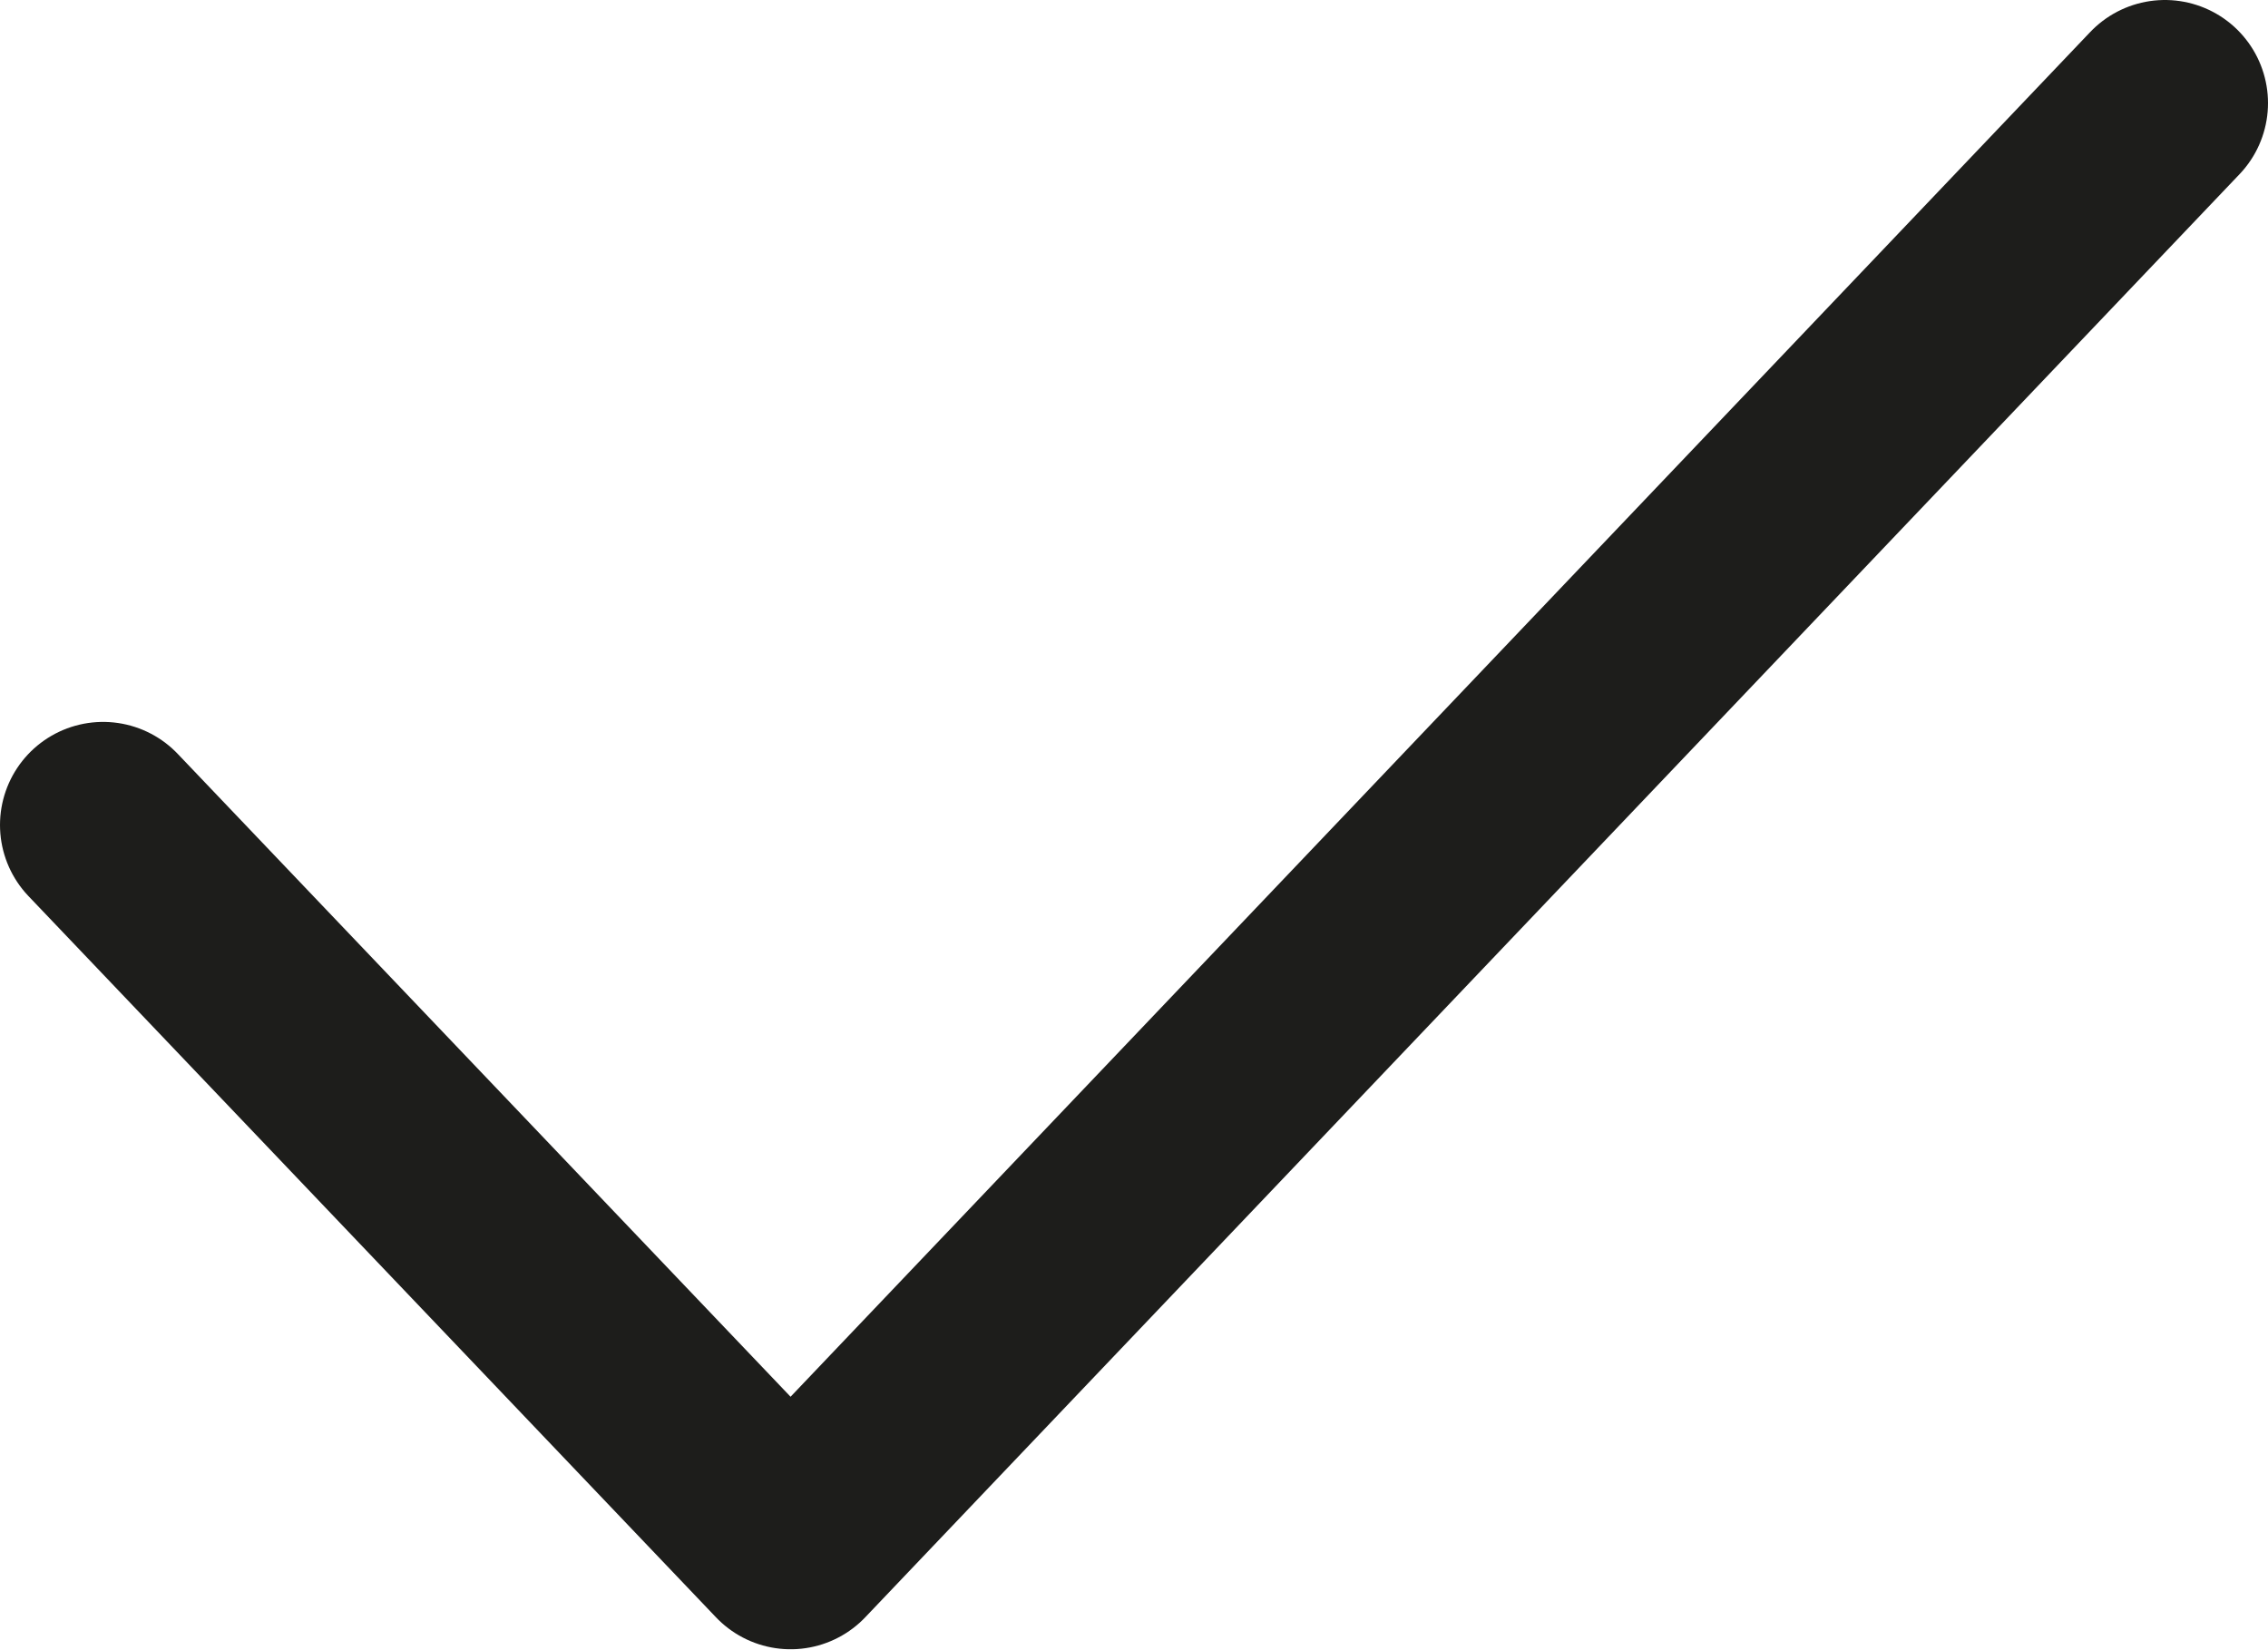
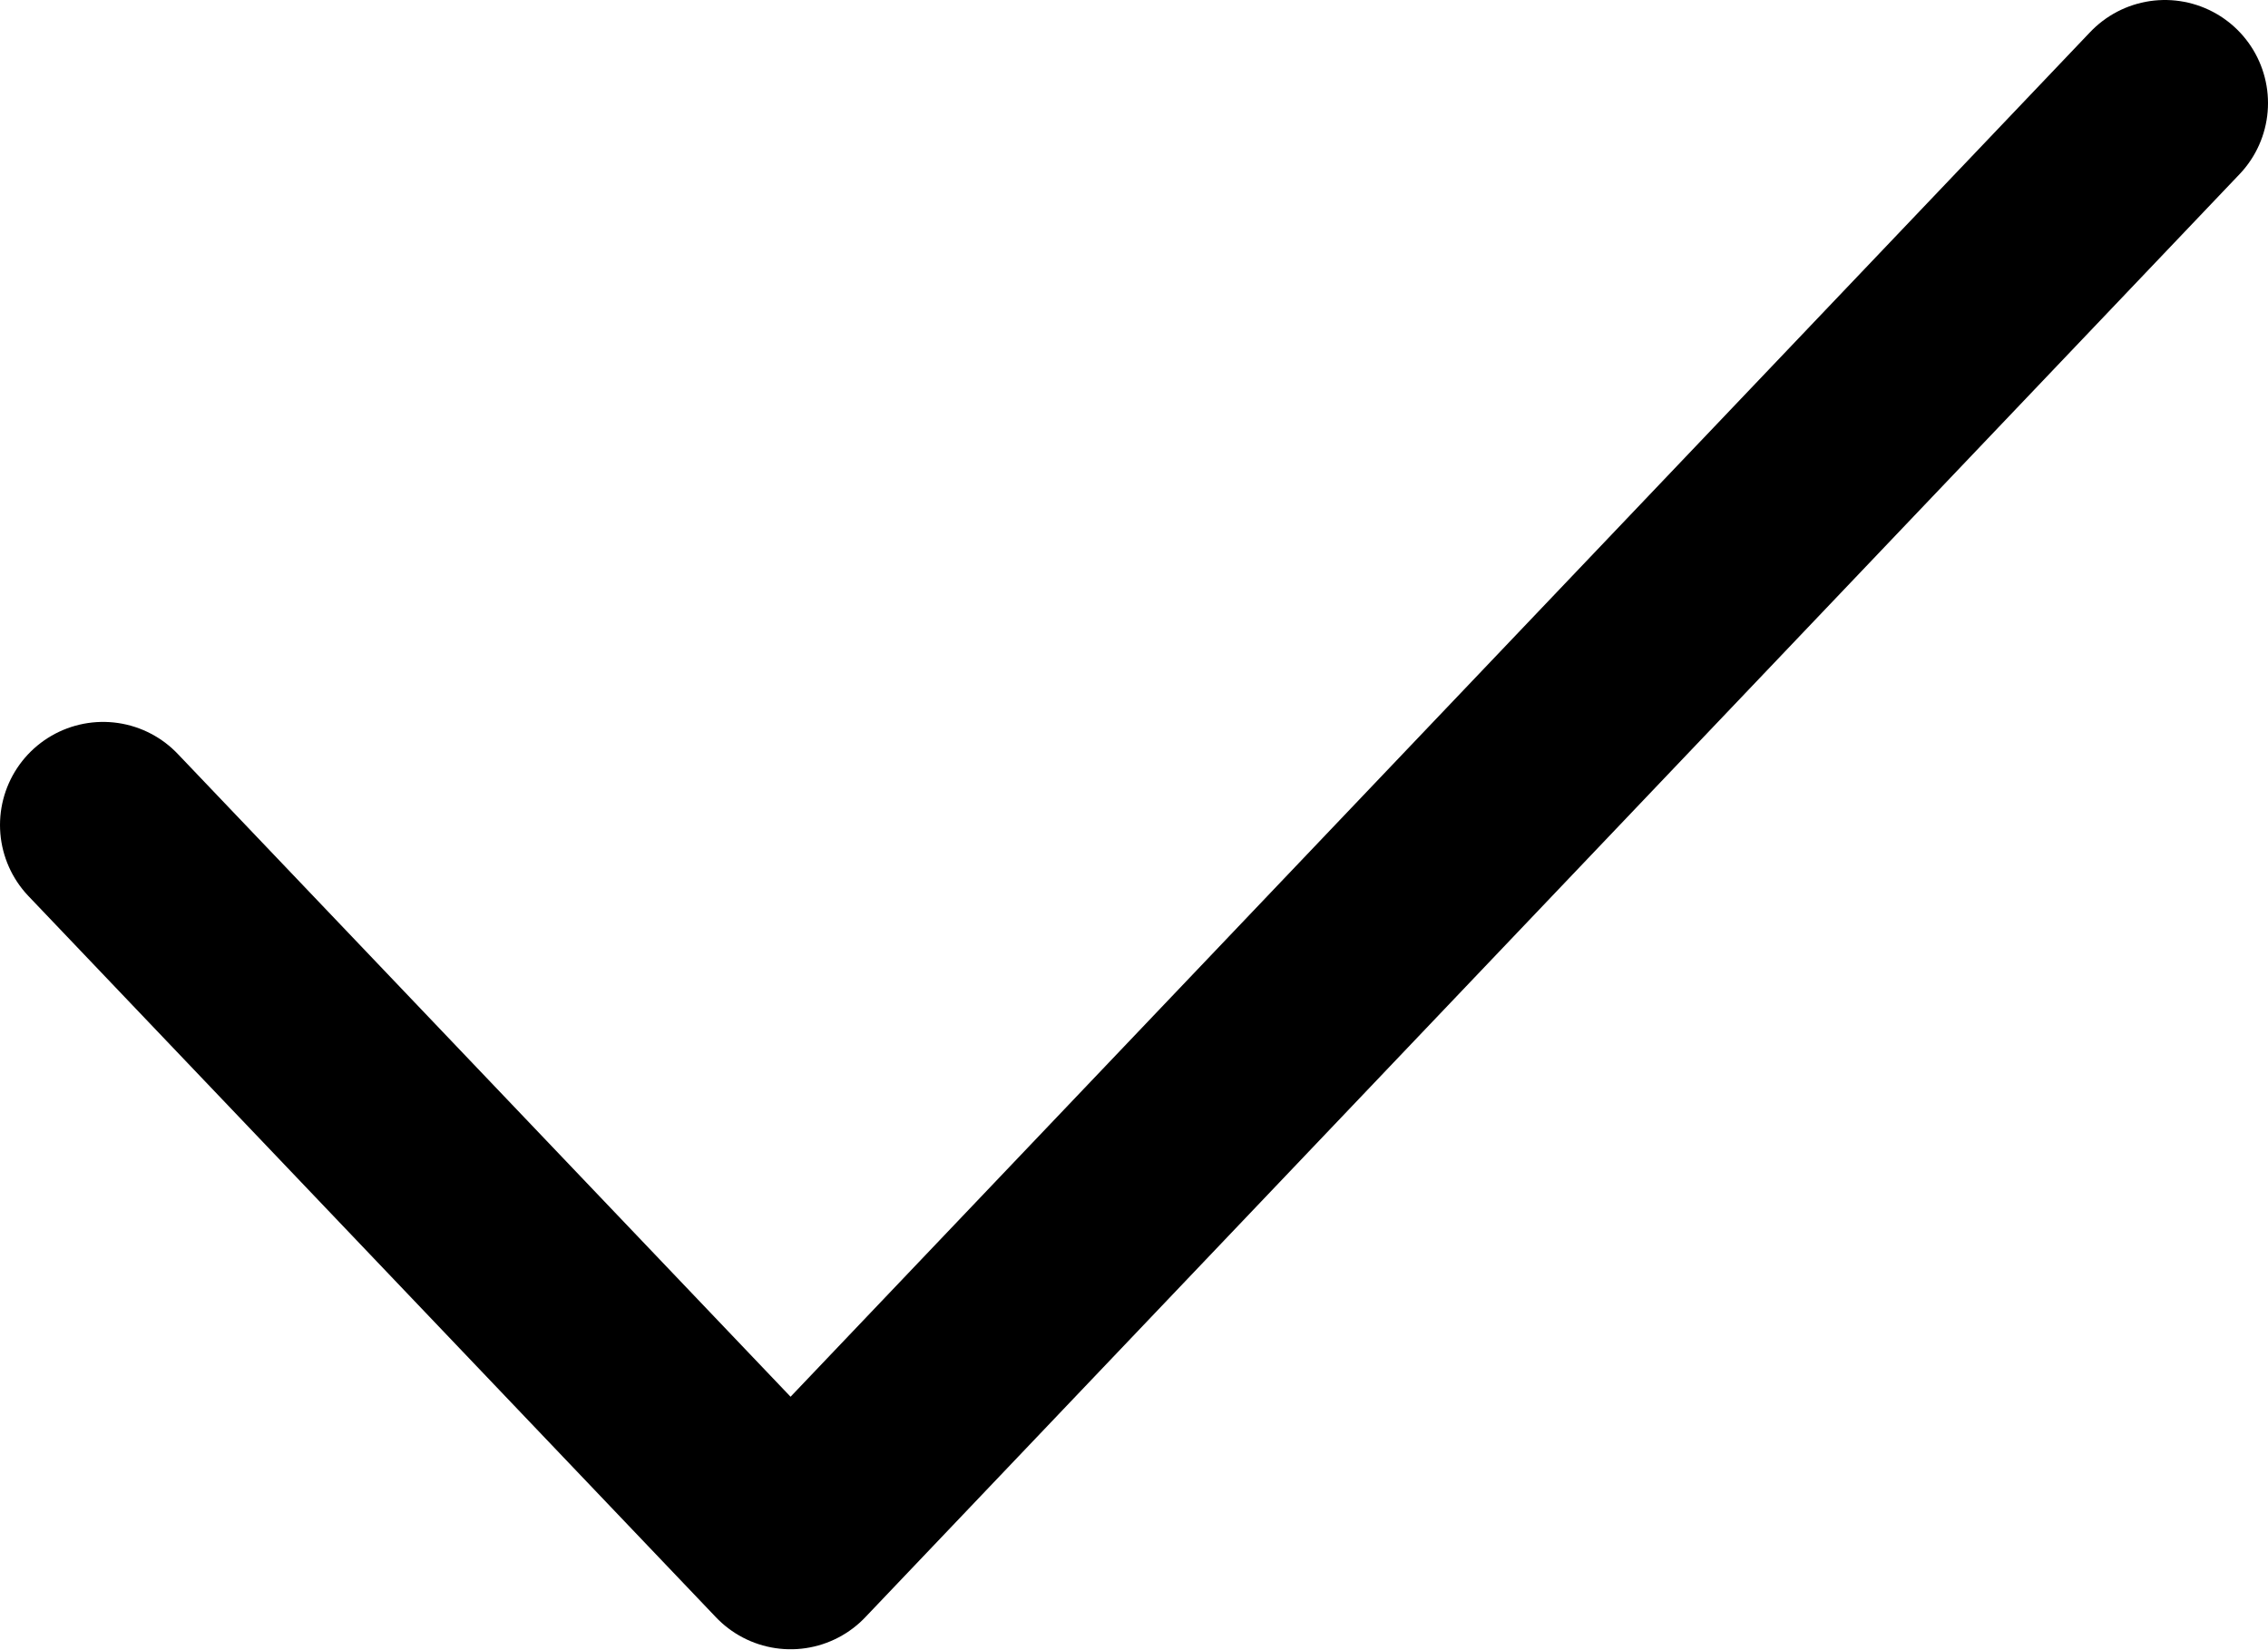
<svg xmlns="http://www.w3.org/2000/svg" width="44" height="32" viewBox="0 0 44 32" fill="none">
-   <path d="M42 2L15.338 30L2 16.007" stroke="#1D1D1B" stroke-width="4" stroke-linecap="round" stroke-linejoin="round" />
+   <path d="M42 2L15.338 30L2 16.007" stroke="currentColor" stroke-width="4" stroke-linecap="round" stroke-linejoin="round" />
</svg>
